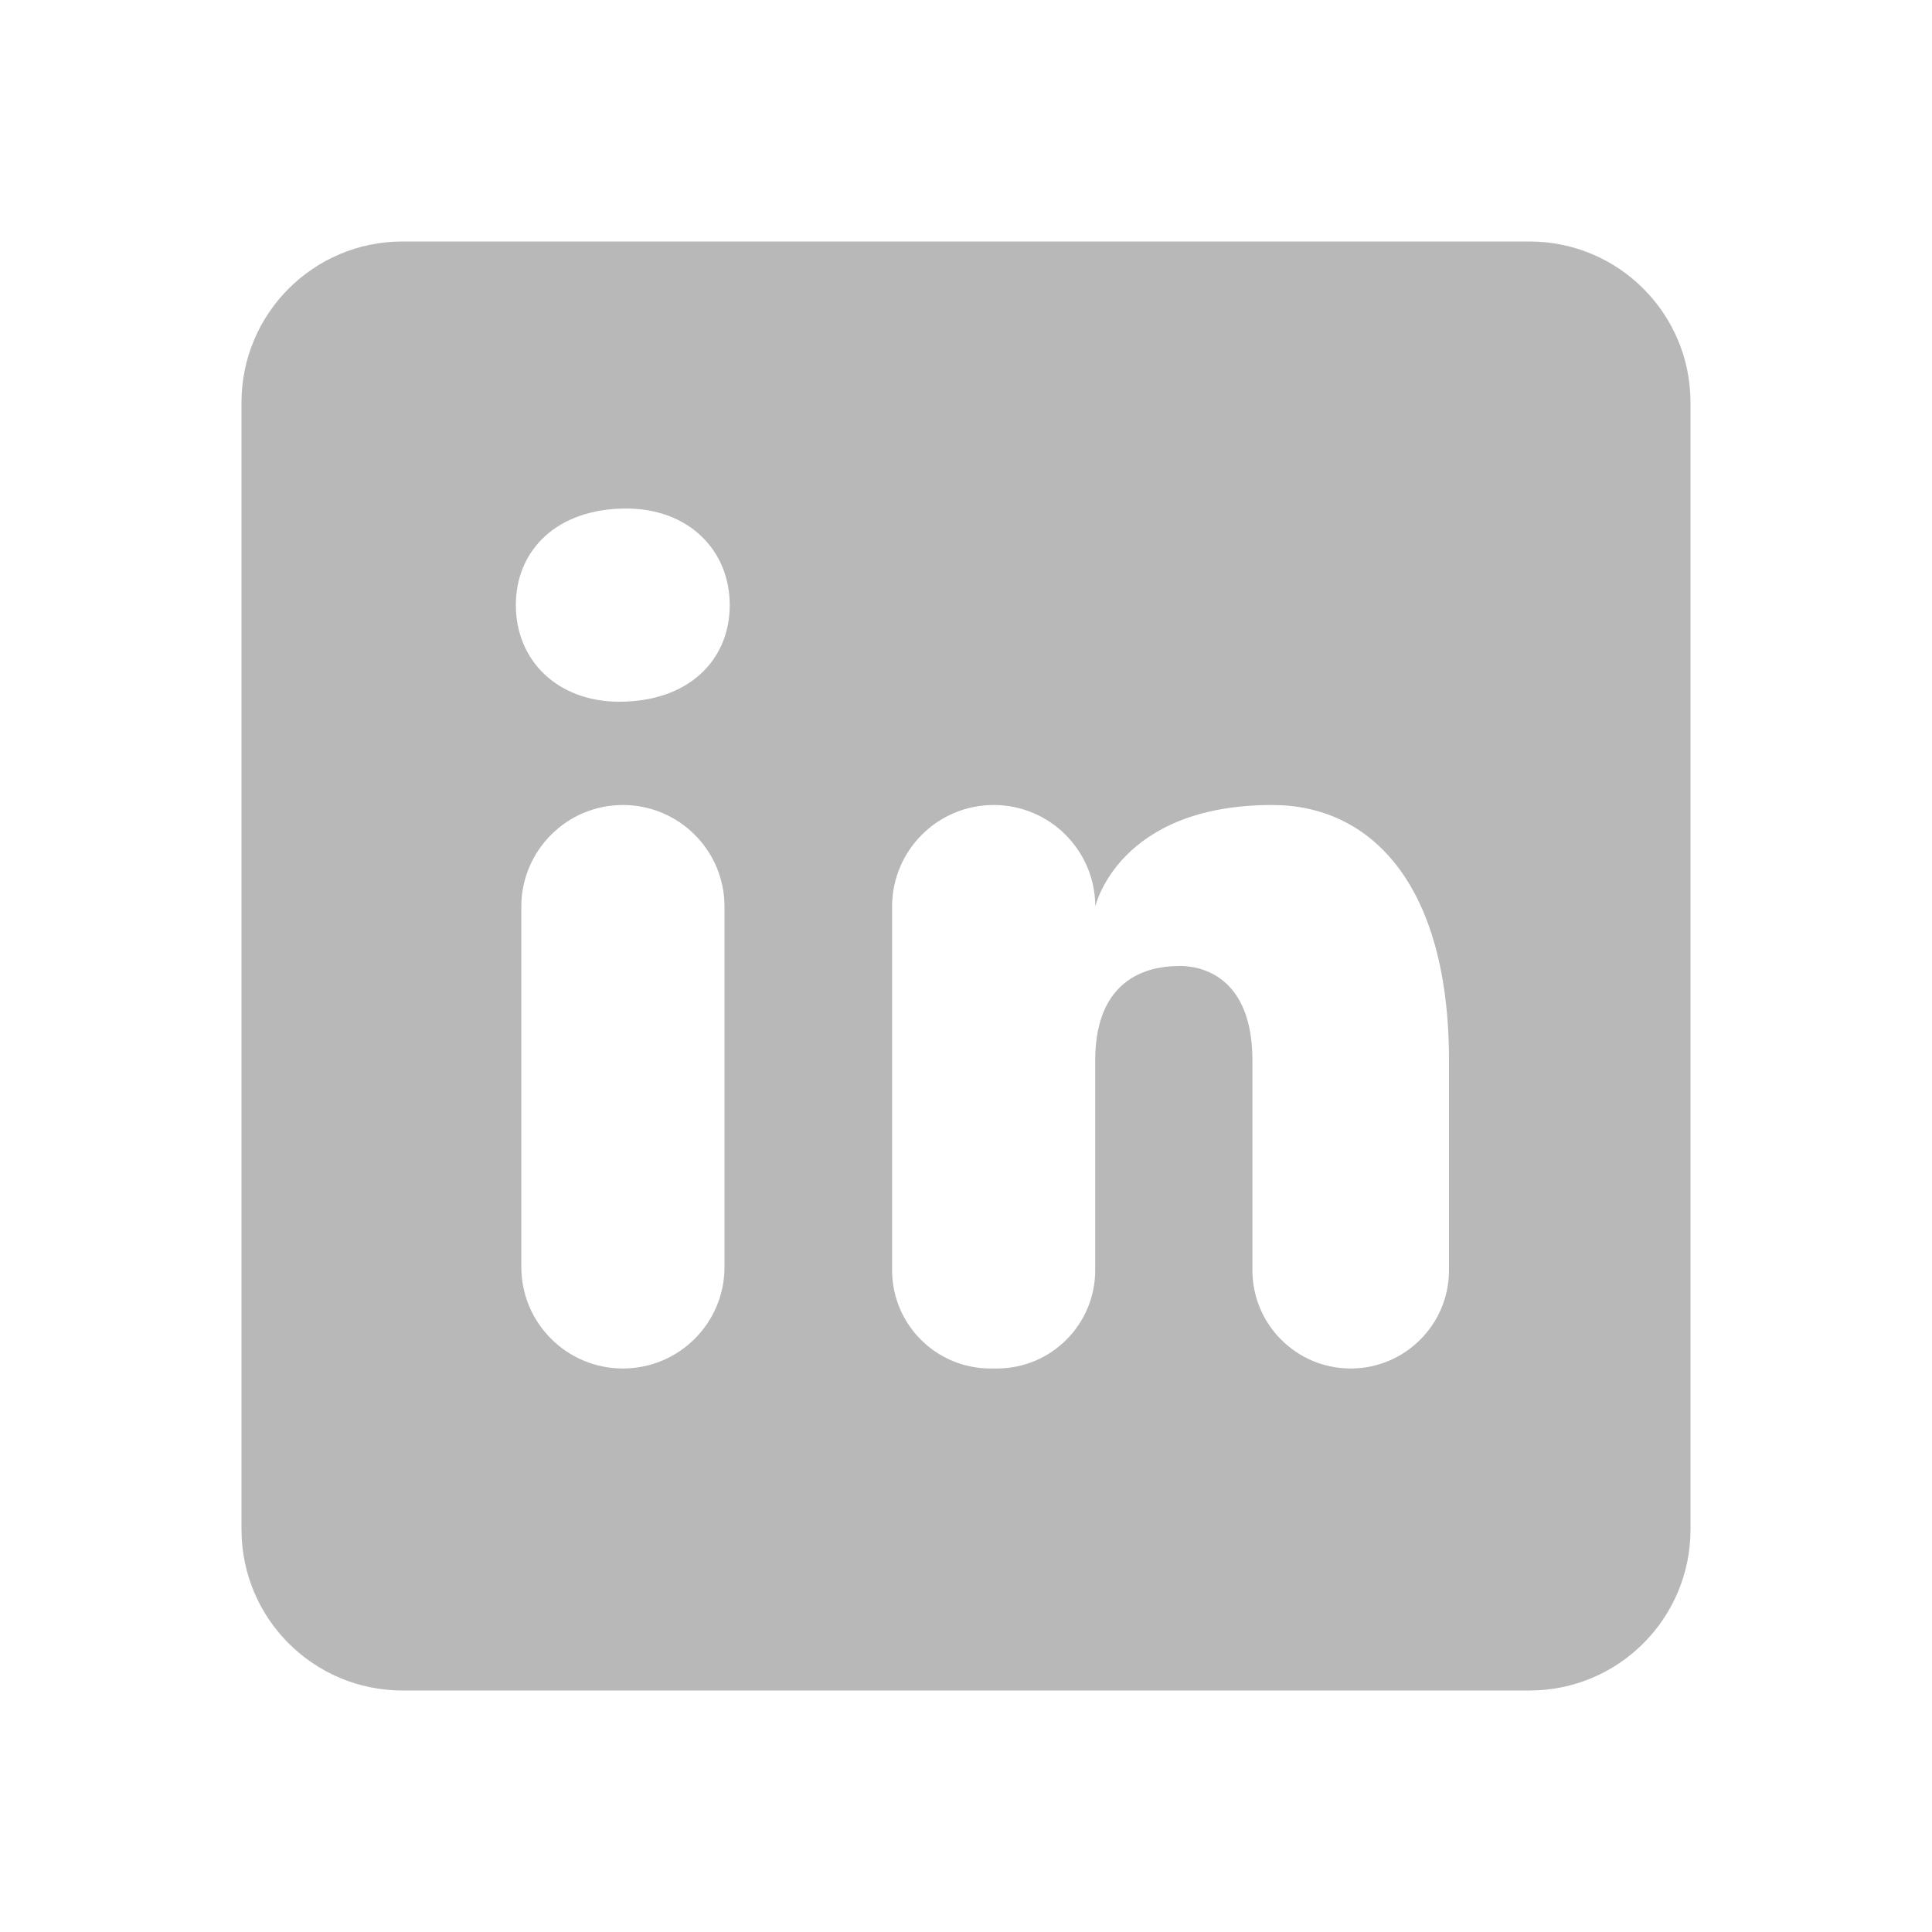
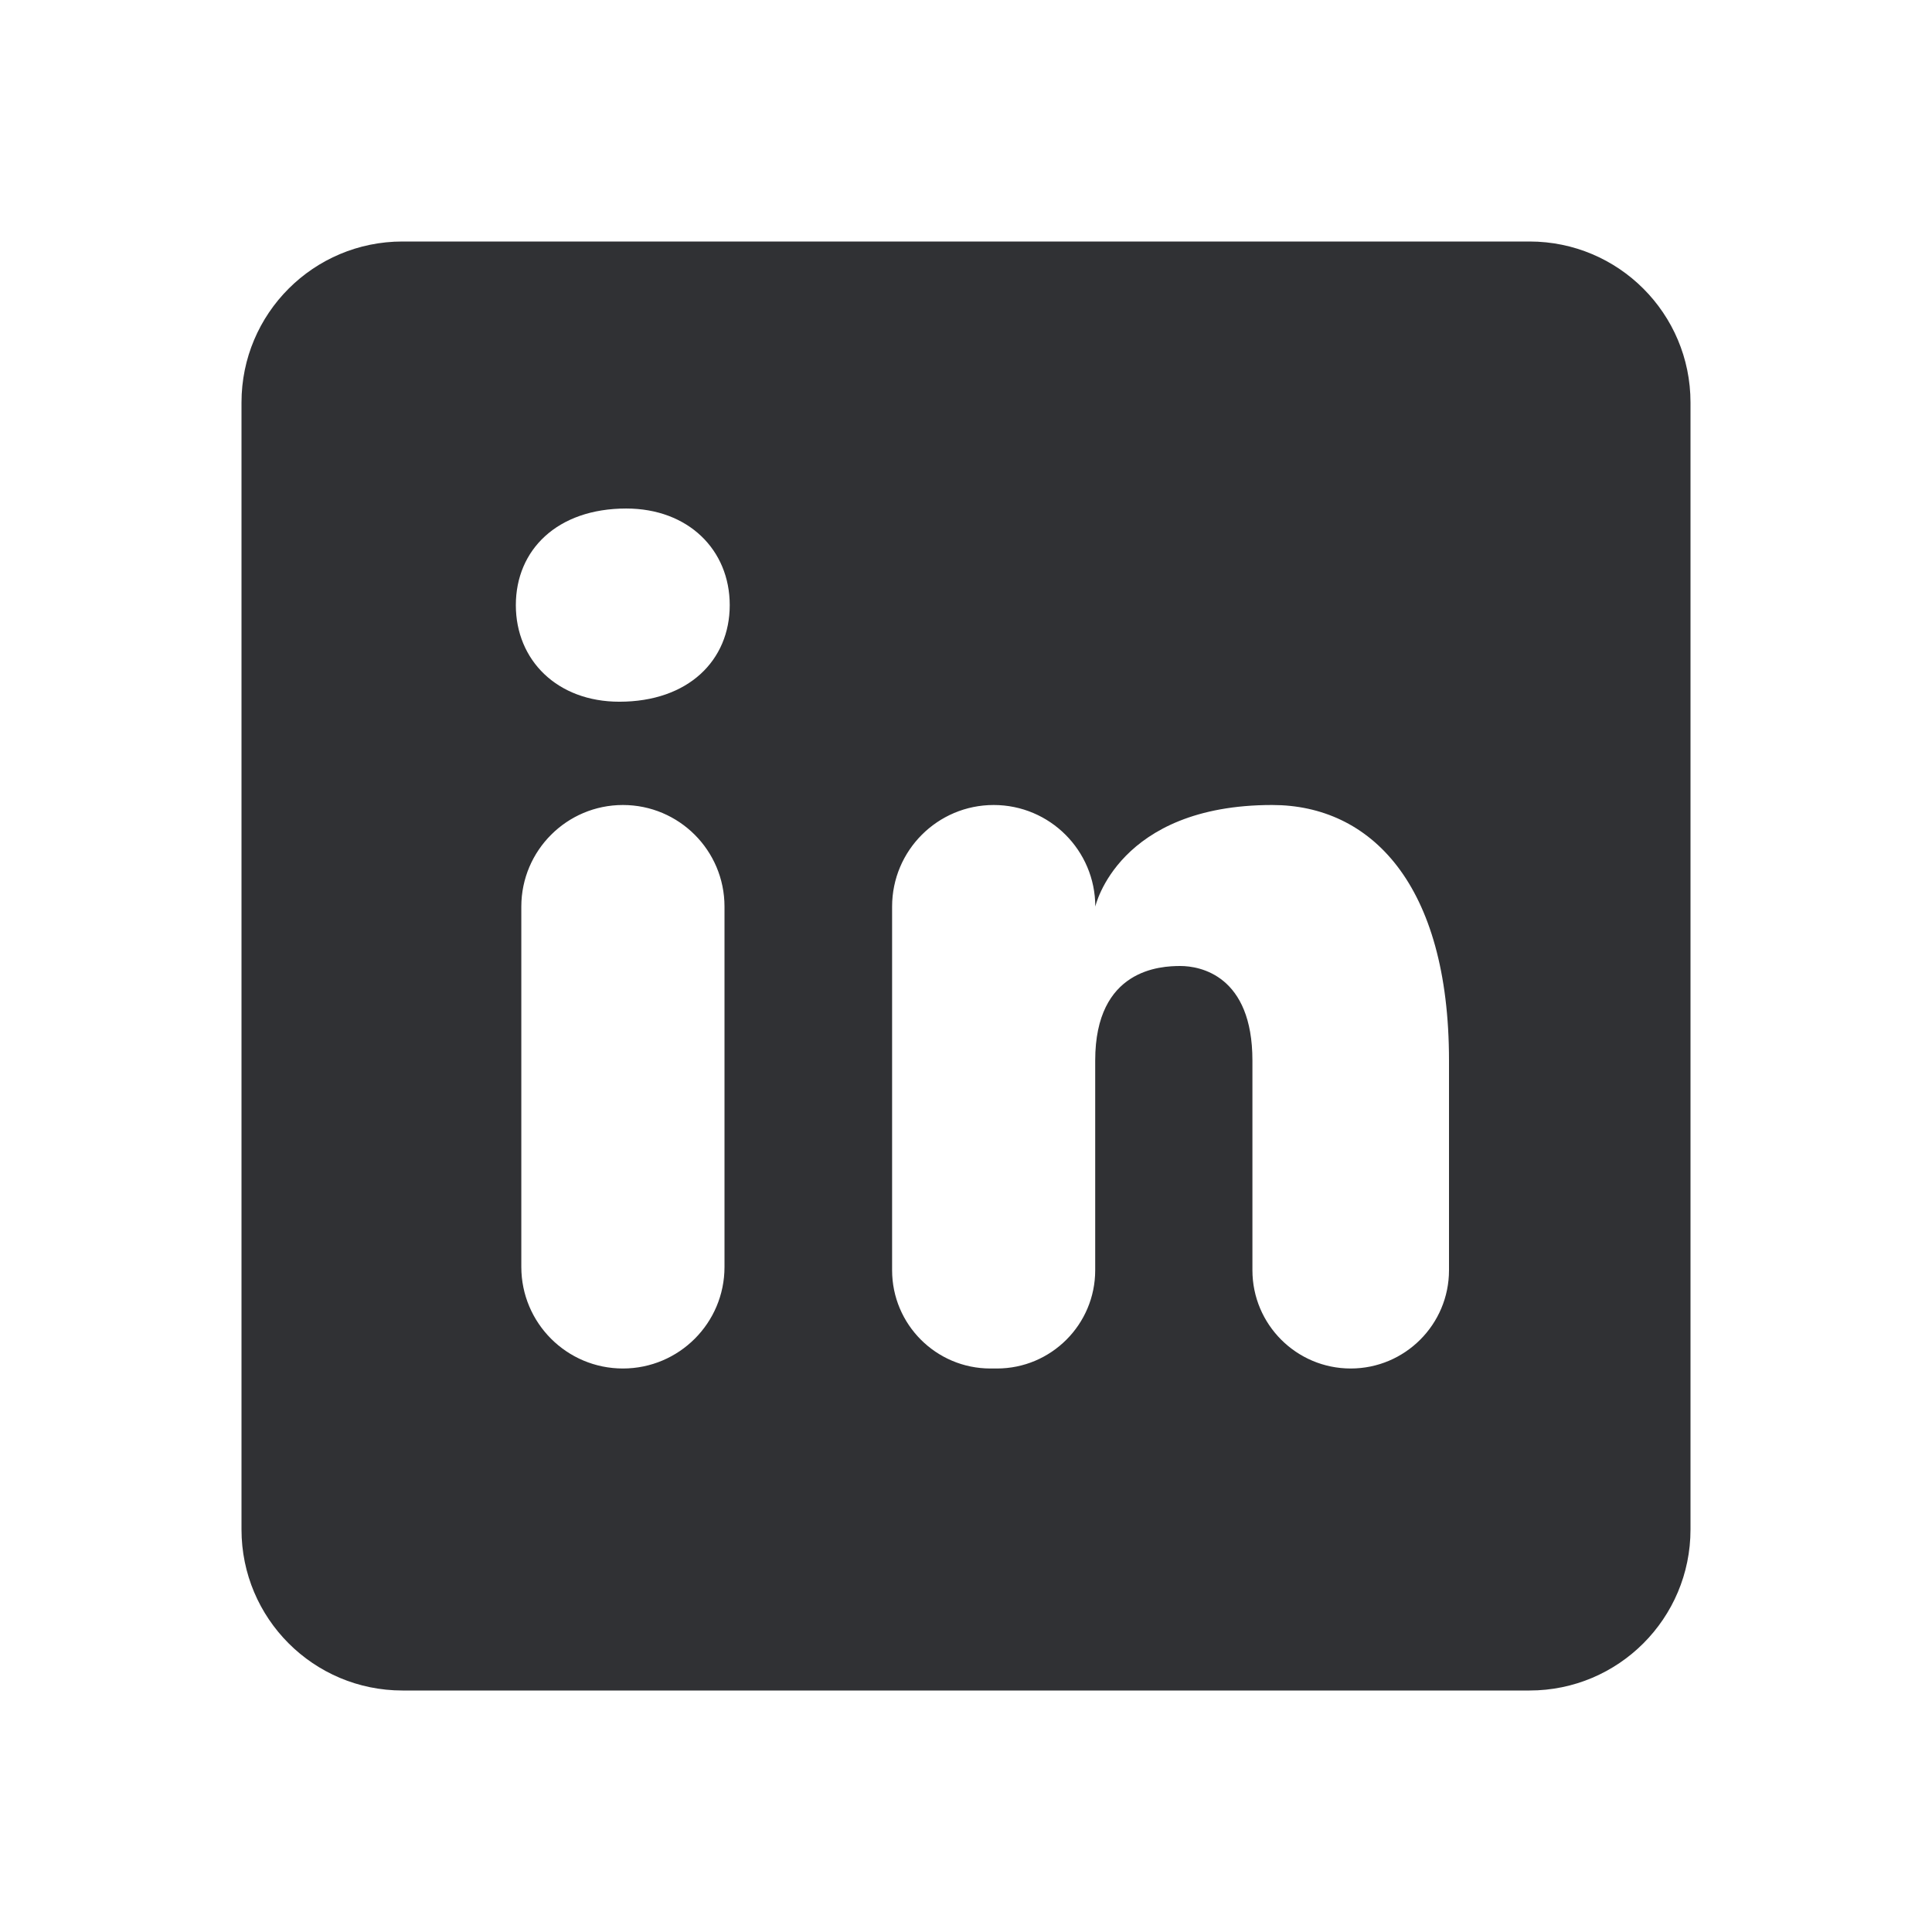
- <svg xmlns="http://www.w3.org/2000/svg" fill="#b8b8b8" viewBox="0 0 24 24" width="48px" height="48px">
+ <svg xmlns="http://www.w3.org/2000/svg" fill="#303134" viewBox="0 0 24 24" width="48px" height="48px">
  <path d="M19,3H5C3.895,3,3,3.895,3,5v14c0,1.105,0.895,2,2,2h14c1.105,0,2-0.895,2-2V5C21,3.895,20.105,3,19,3z M7.738,17L7.738,17 c-0.697,0-1.262-0.565-1.262-1.262v-4.477C6.477,10.565,7.042,10,7.738,10h0C8.435,10,9,10.565,9,11.262v4.477 C9,16.435,8.435,17,7.738,17z M7.694,8.717c-0.771,0-1.286-0.514-1.286-1.2s0.514-1.2,1.371-1.2c0.771,0,1.286,0.514,1.286,1.2 S8.551,8.717,7.694,8.717z M16.779,17L16.779,17c-0.674,0-1.221-0.547-1.221-1.221v-2.605c0-1.058-0.651-1.174-0.895-1.174 s-1.058,0.035-1.058,1.174v2.605c0,0.674-0.547,1.221-1.221,1.221h-0.081c-0.674,0-1.221-0.547-1.221-1.221v-4.517 c0-0.697,0.565-1.262,1.262-1.262h0c0.697,0,1.262,0.565,1.262,1.262c0,0,0.282-1.262,2.198-1.262C17.023,10,18,10.977,18,13.174 v2.605C18,16.453,17.453,17,16.779,17z" />
</svg>
